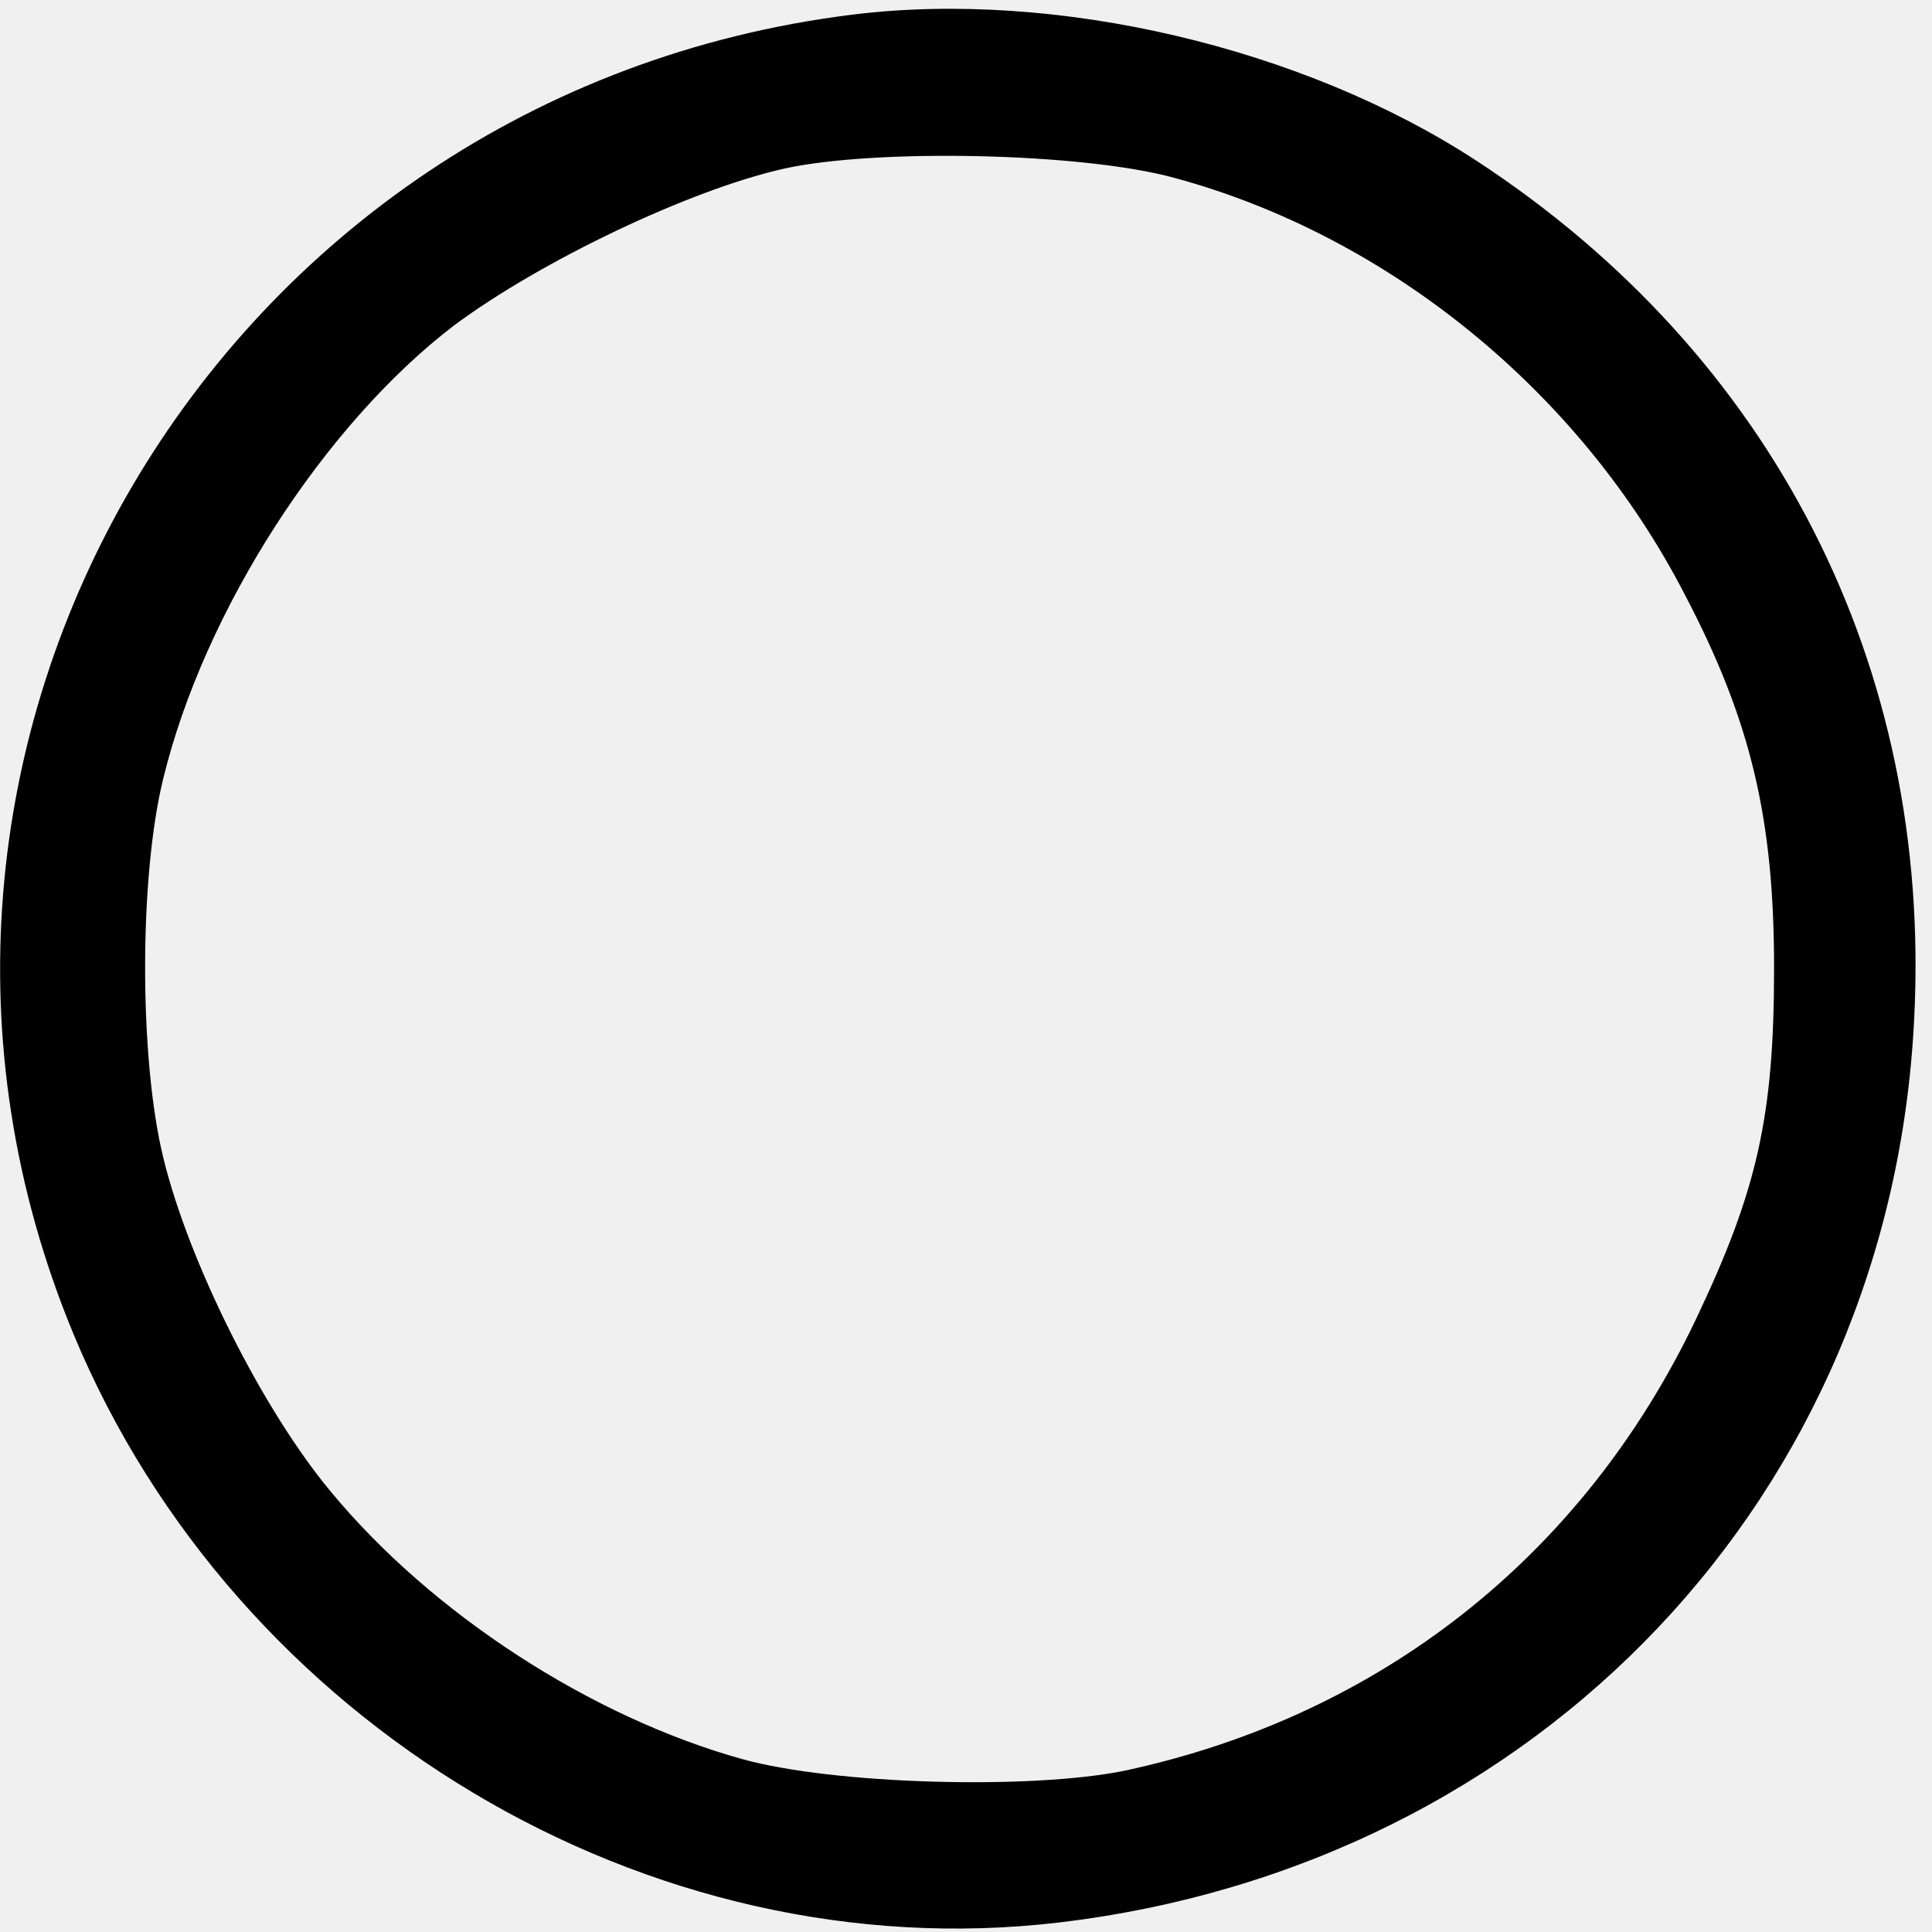
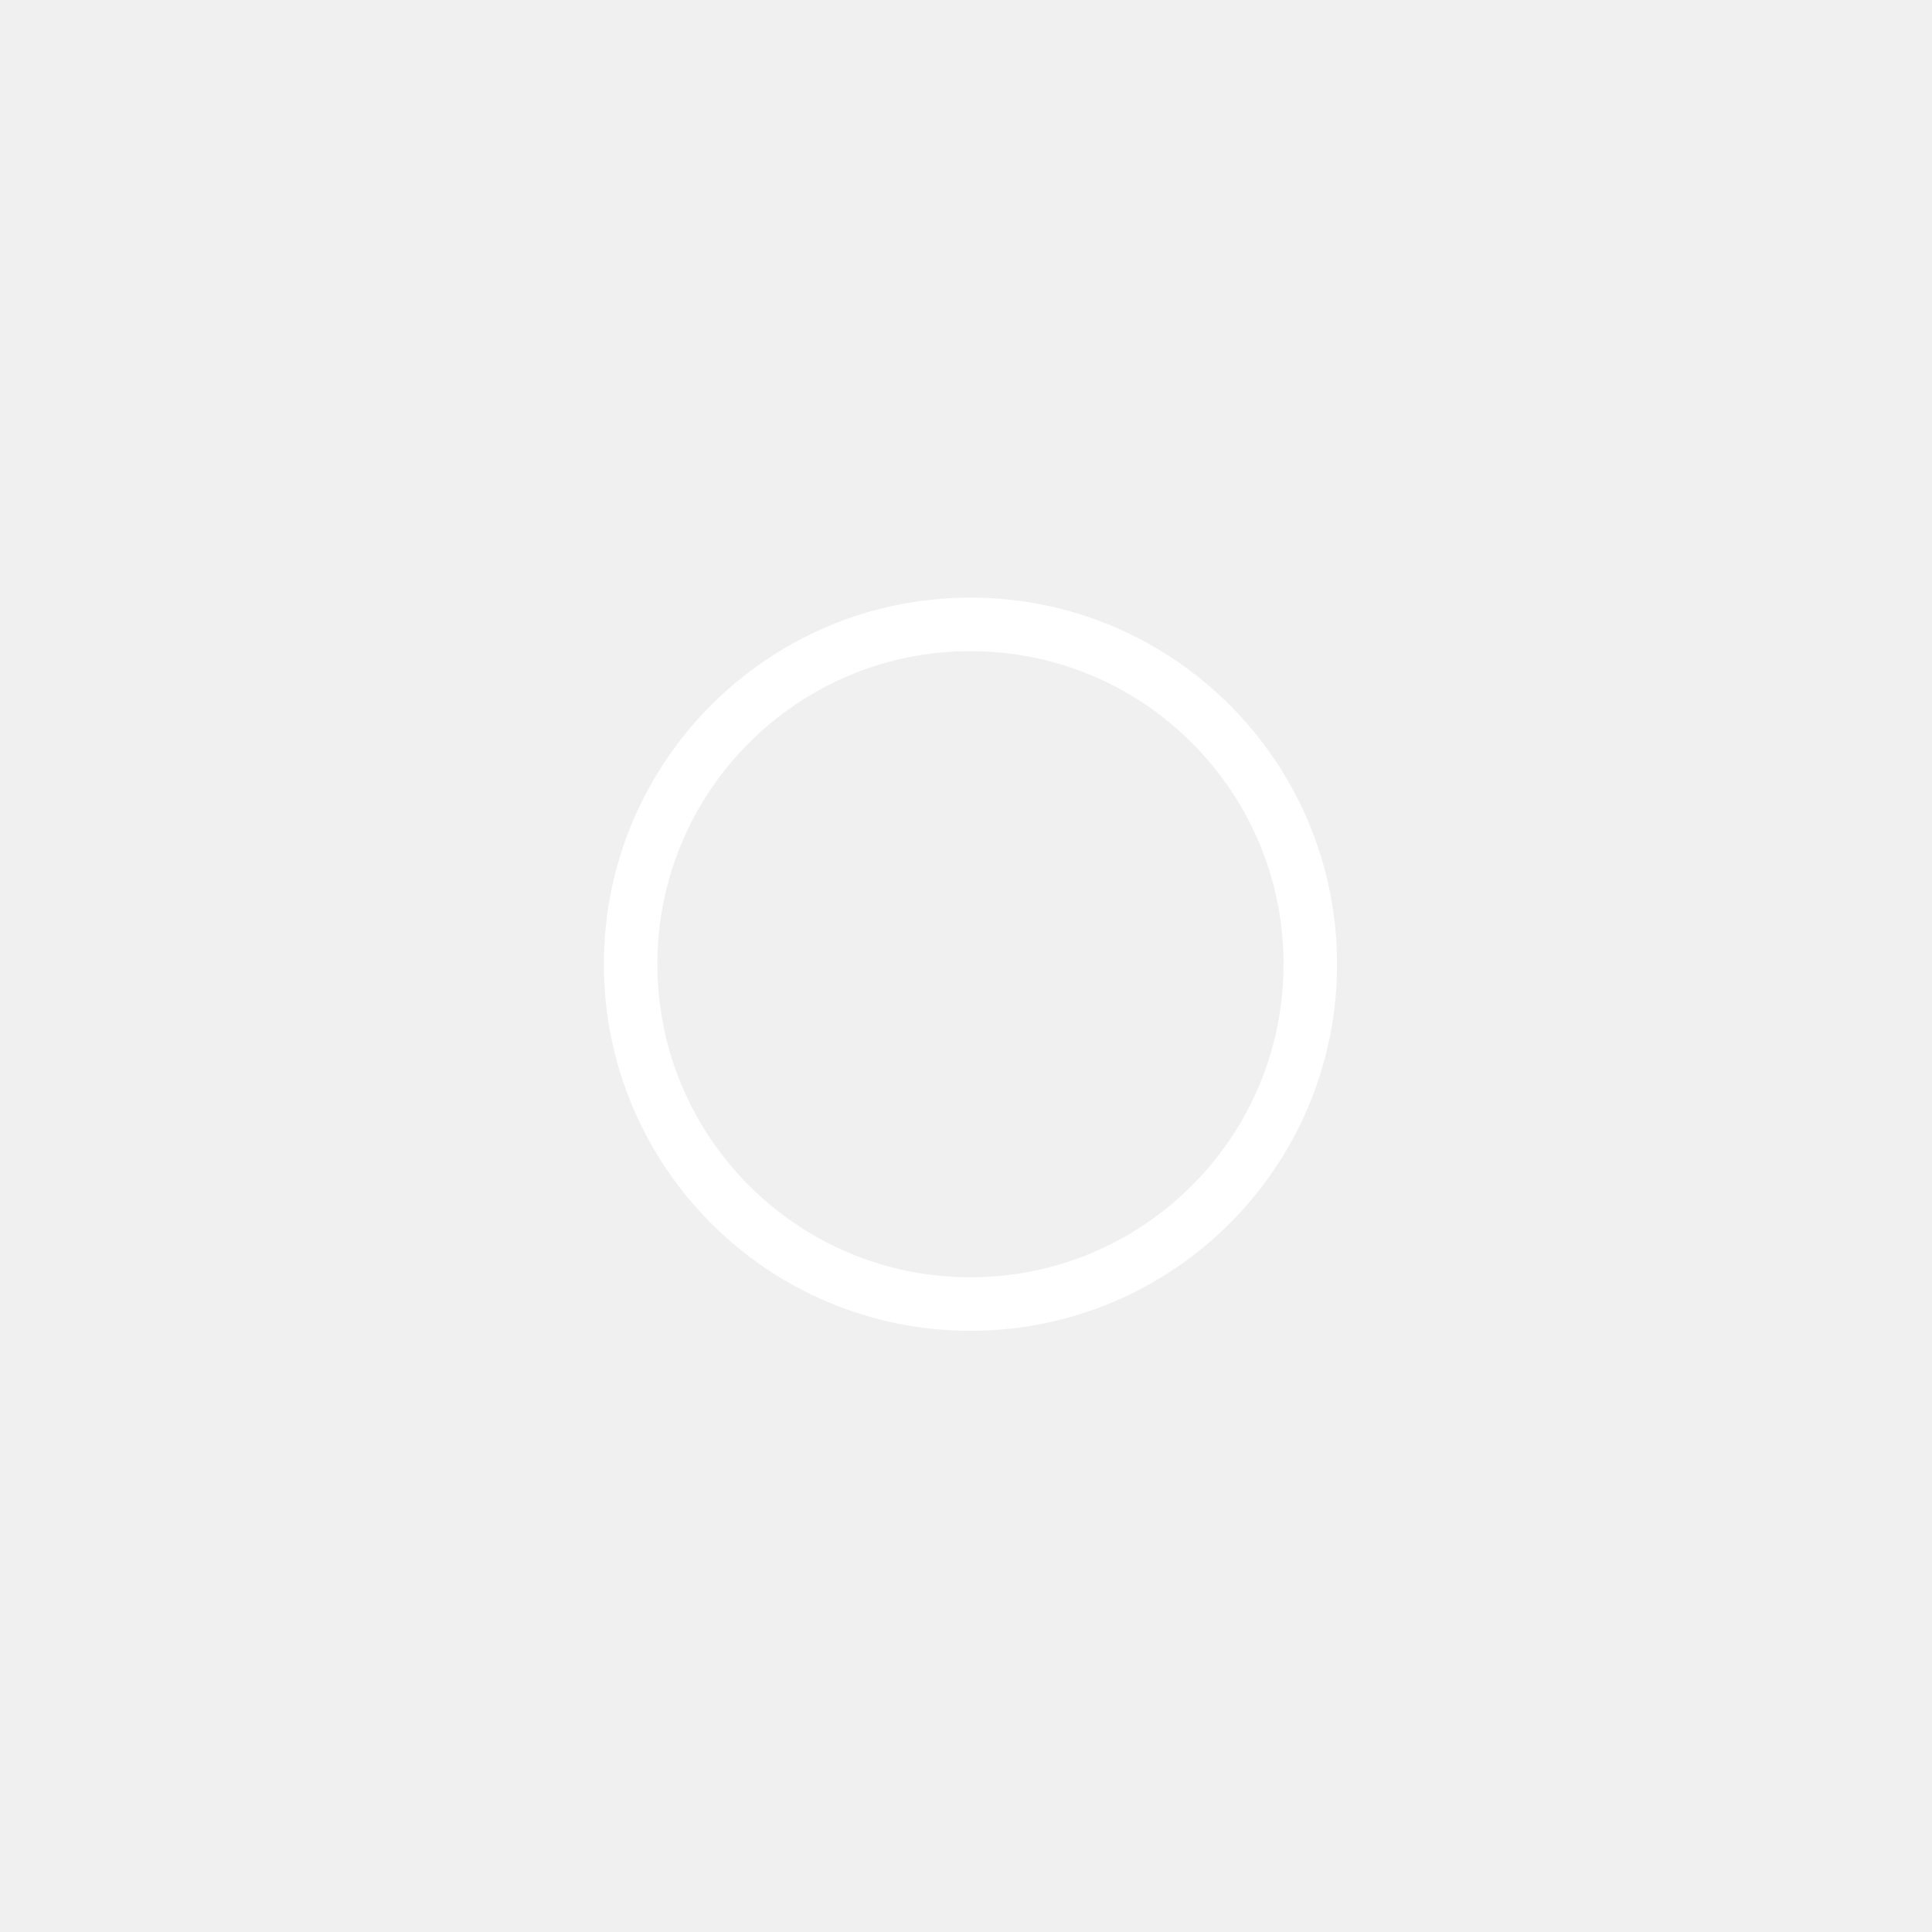
- <svg xmlns="http://www.w3.org/2000/svg" version="1.0" width="469pt" height="469pt" viewBox="0 0 469 469" preserveAspectRatio="xMidYMid meet">
-   <g transform="translate(0,469) scale(0.255738,-0.255738)" fill="#000000" stroke="none">
-     <path d="M809 1820 c-604 -75 -970 -697 -739 -1253 154 -370 546 -604 935 -558 456 54 790 406 812 858 17 335 -134 630 -415 814 -165 108 -400 163 -593 139z m306 -155 c203 -55 385 -203 484 -395 63 -120 85 -213 85 -355 0 -141 -16 -211 -74 -333 -107 -225 -300 -377 -543 -429 -89 -18 -275 -13 -362 11 -144 40 -295 138 -391 254 -65 78 -135 218 -159 317 -23 94 -23 267 0 360 39 160 153 336 276 430 82 61 224 129 314 149 87 19 283 15 370 -9z" />
+ <svg xmlns="http://www.w3.org/2000/svg" version="1.1" x="0px" y="0px" width="361px" height="361px" viewBox="0 0 361 361" style="enable-background:new 0 0 361 361;" xml:space="preserve">
+   <g id="audio_x5F_rec">
+     <circle style="fill:none;stroke:#FFFFFF;stroke-width:10;stroke-miterlimit:10;" cx="181.333" cy="180.167" r="63.5" />
  </g>
+   <g id="Ebene_1">
+ </g>
</svg>
